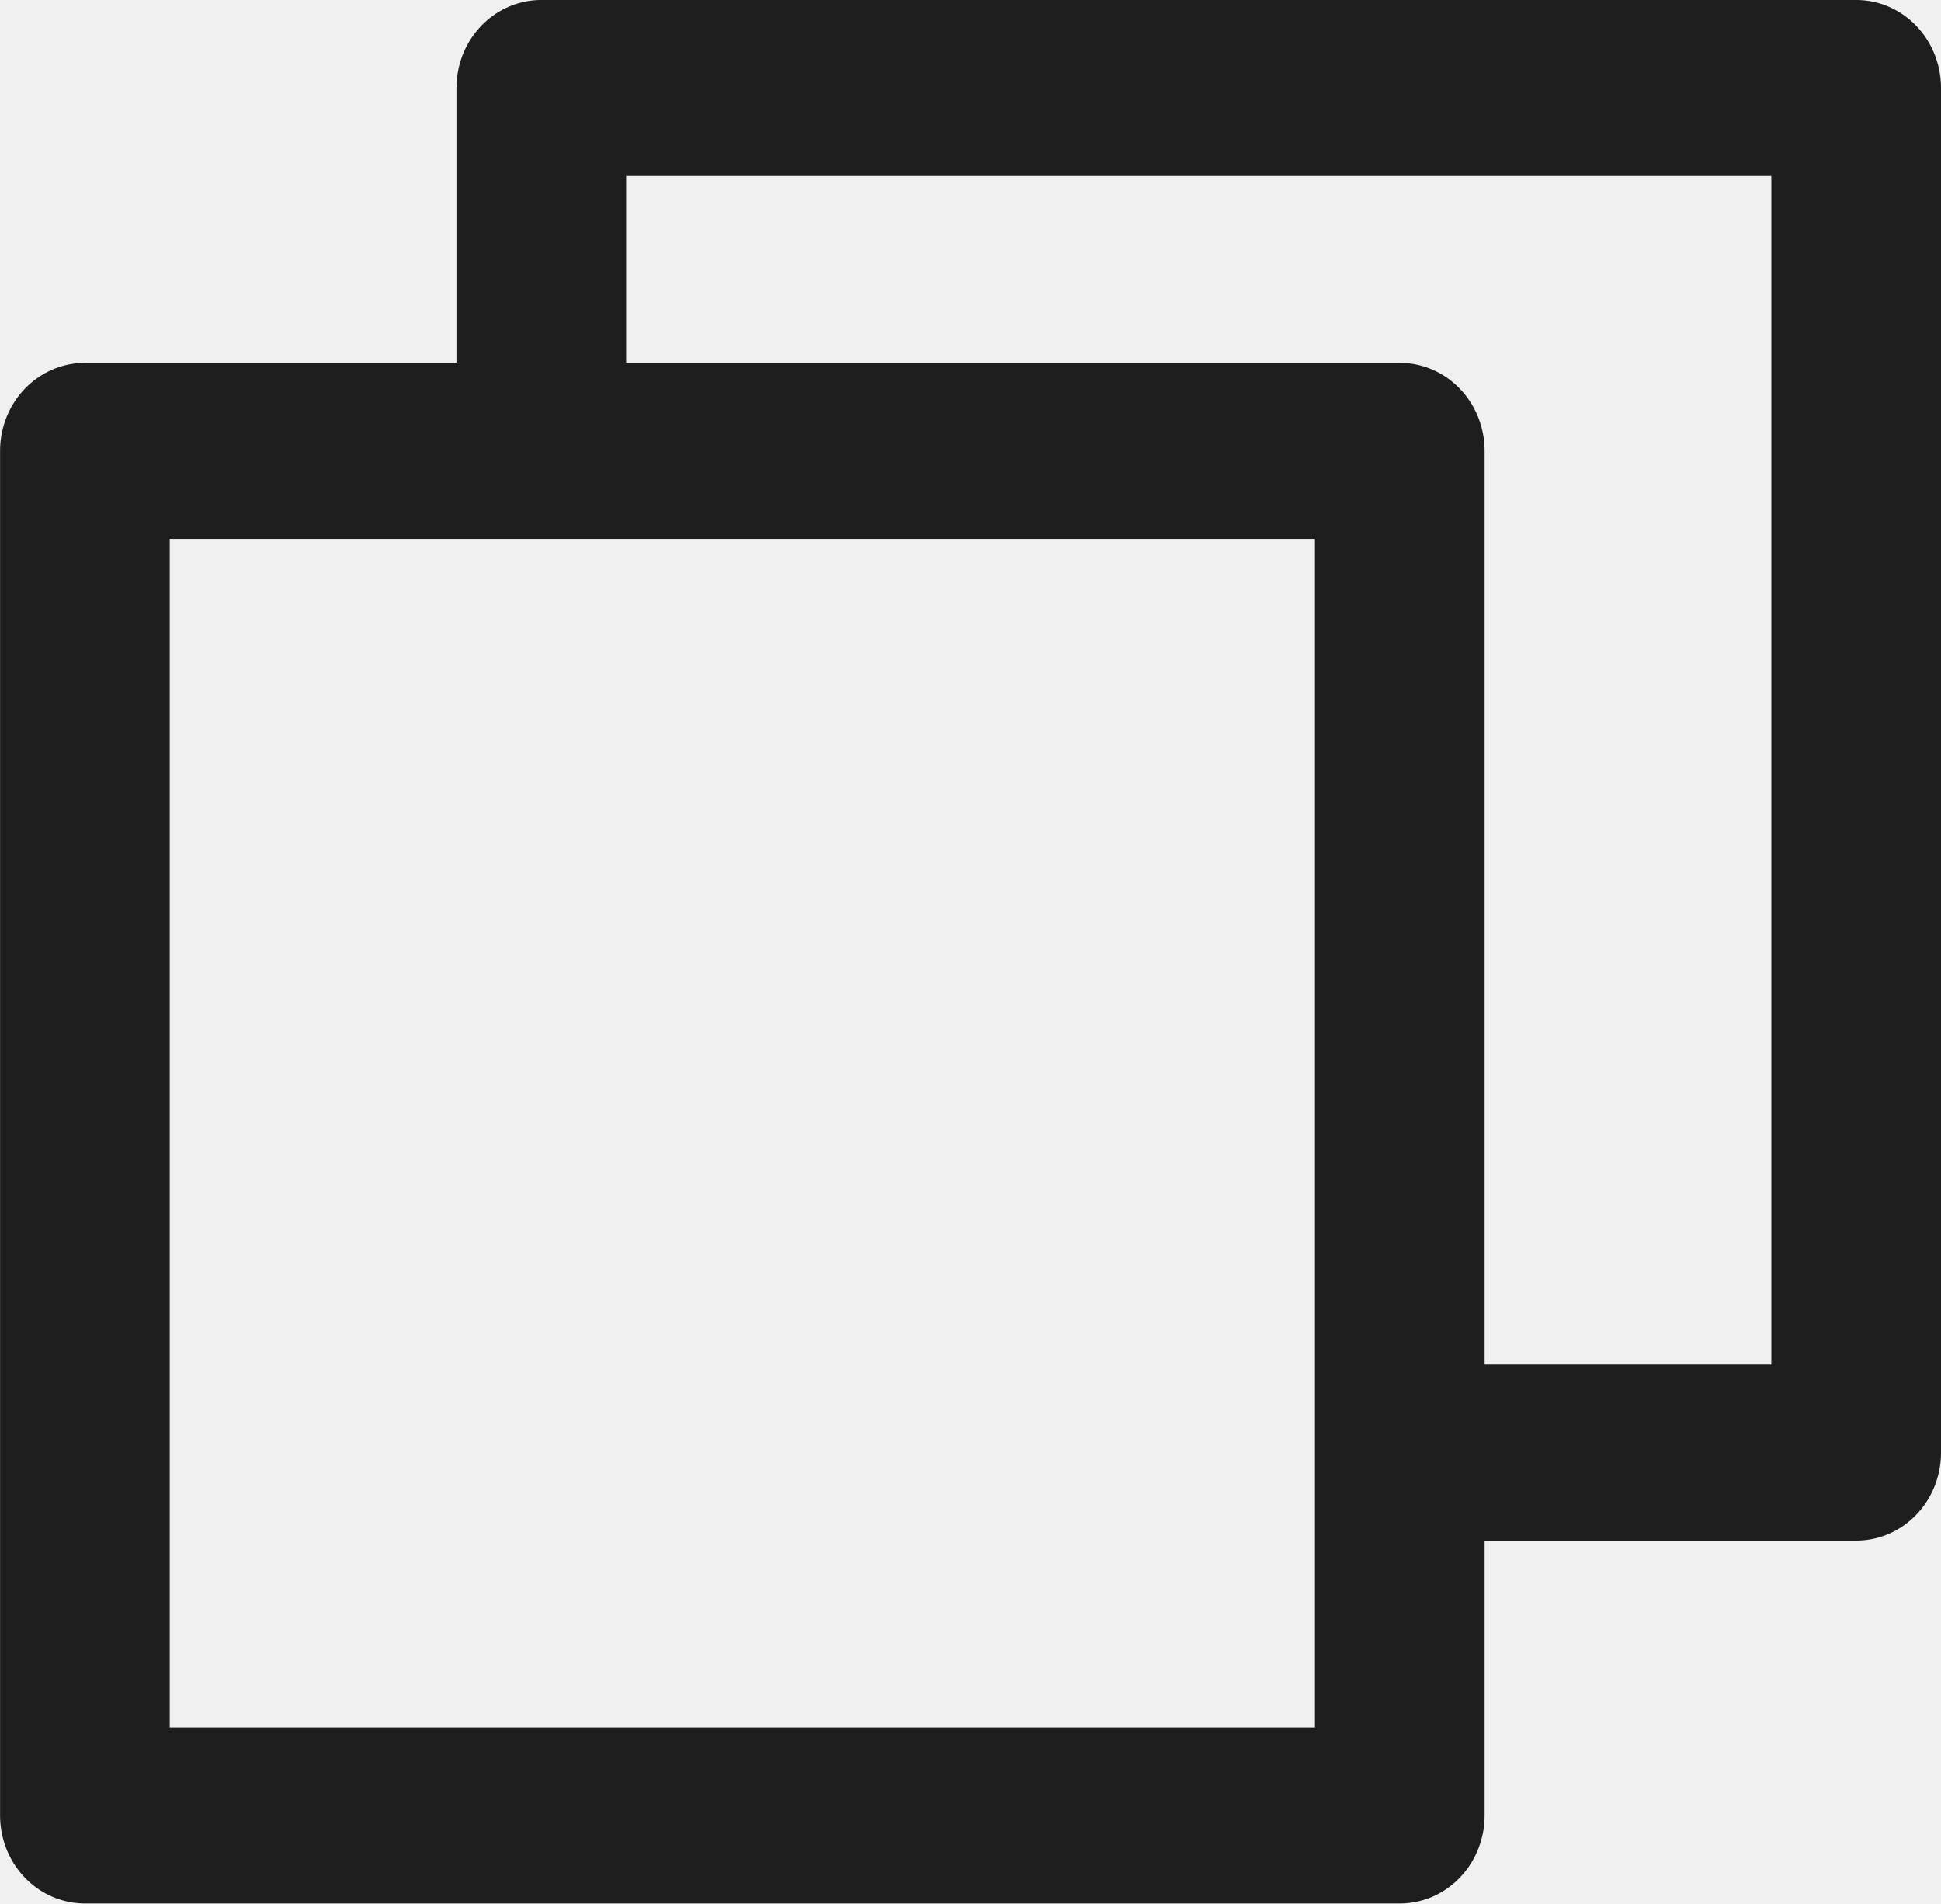
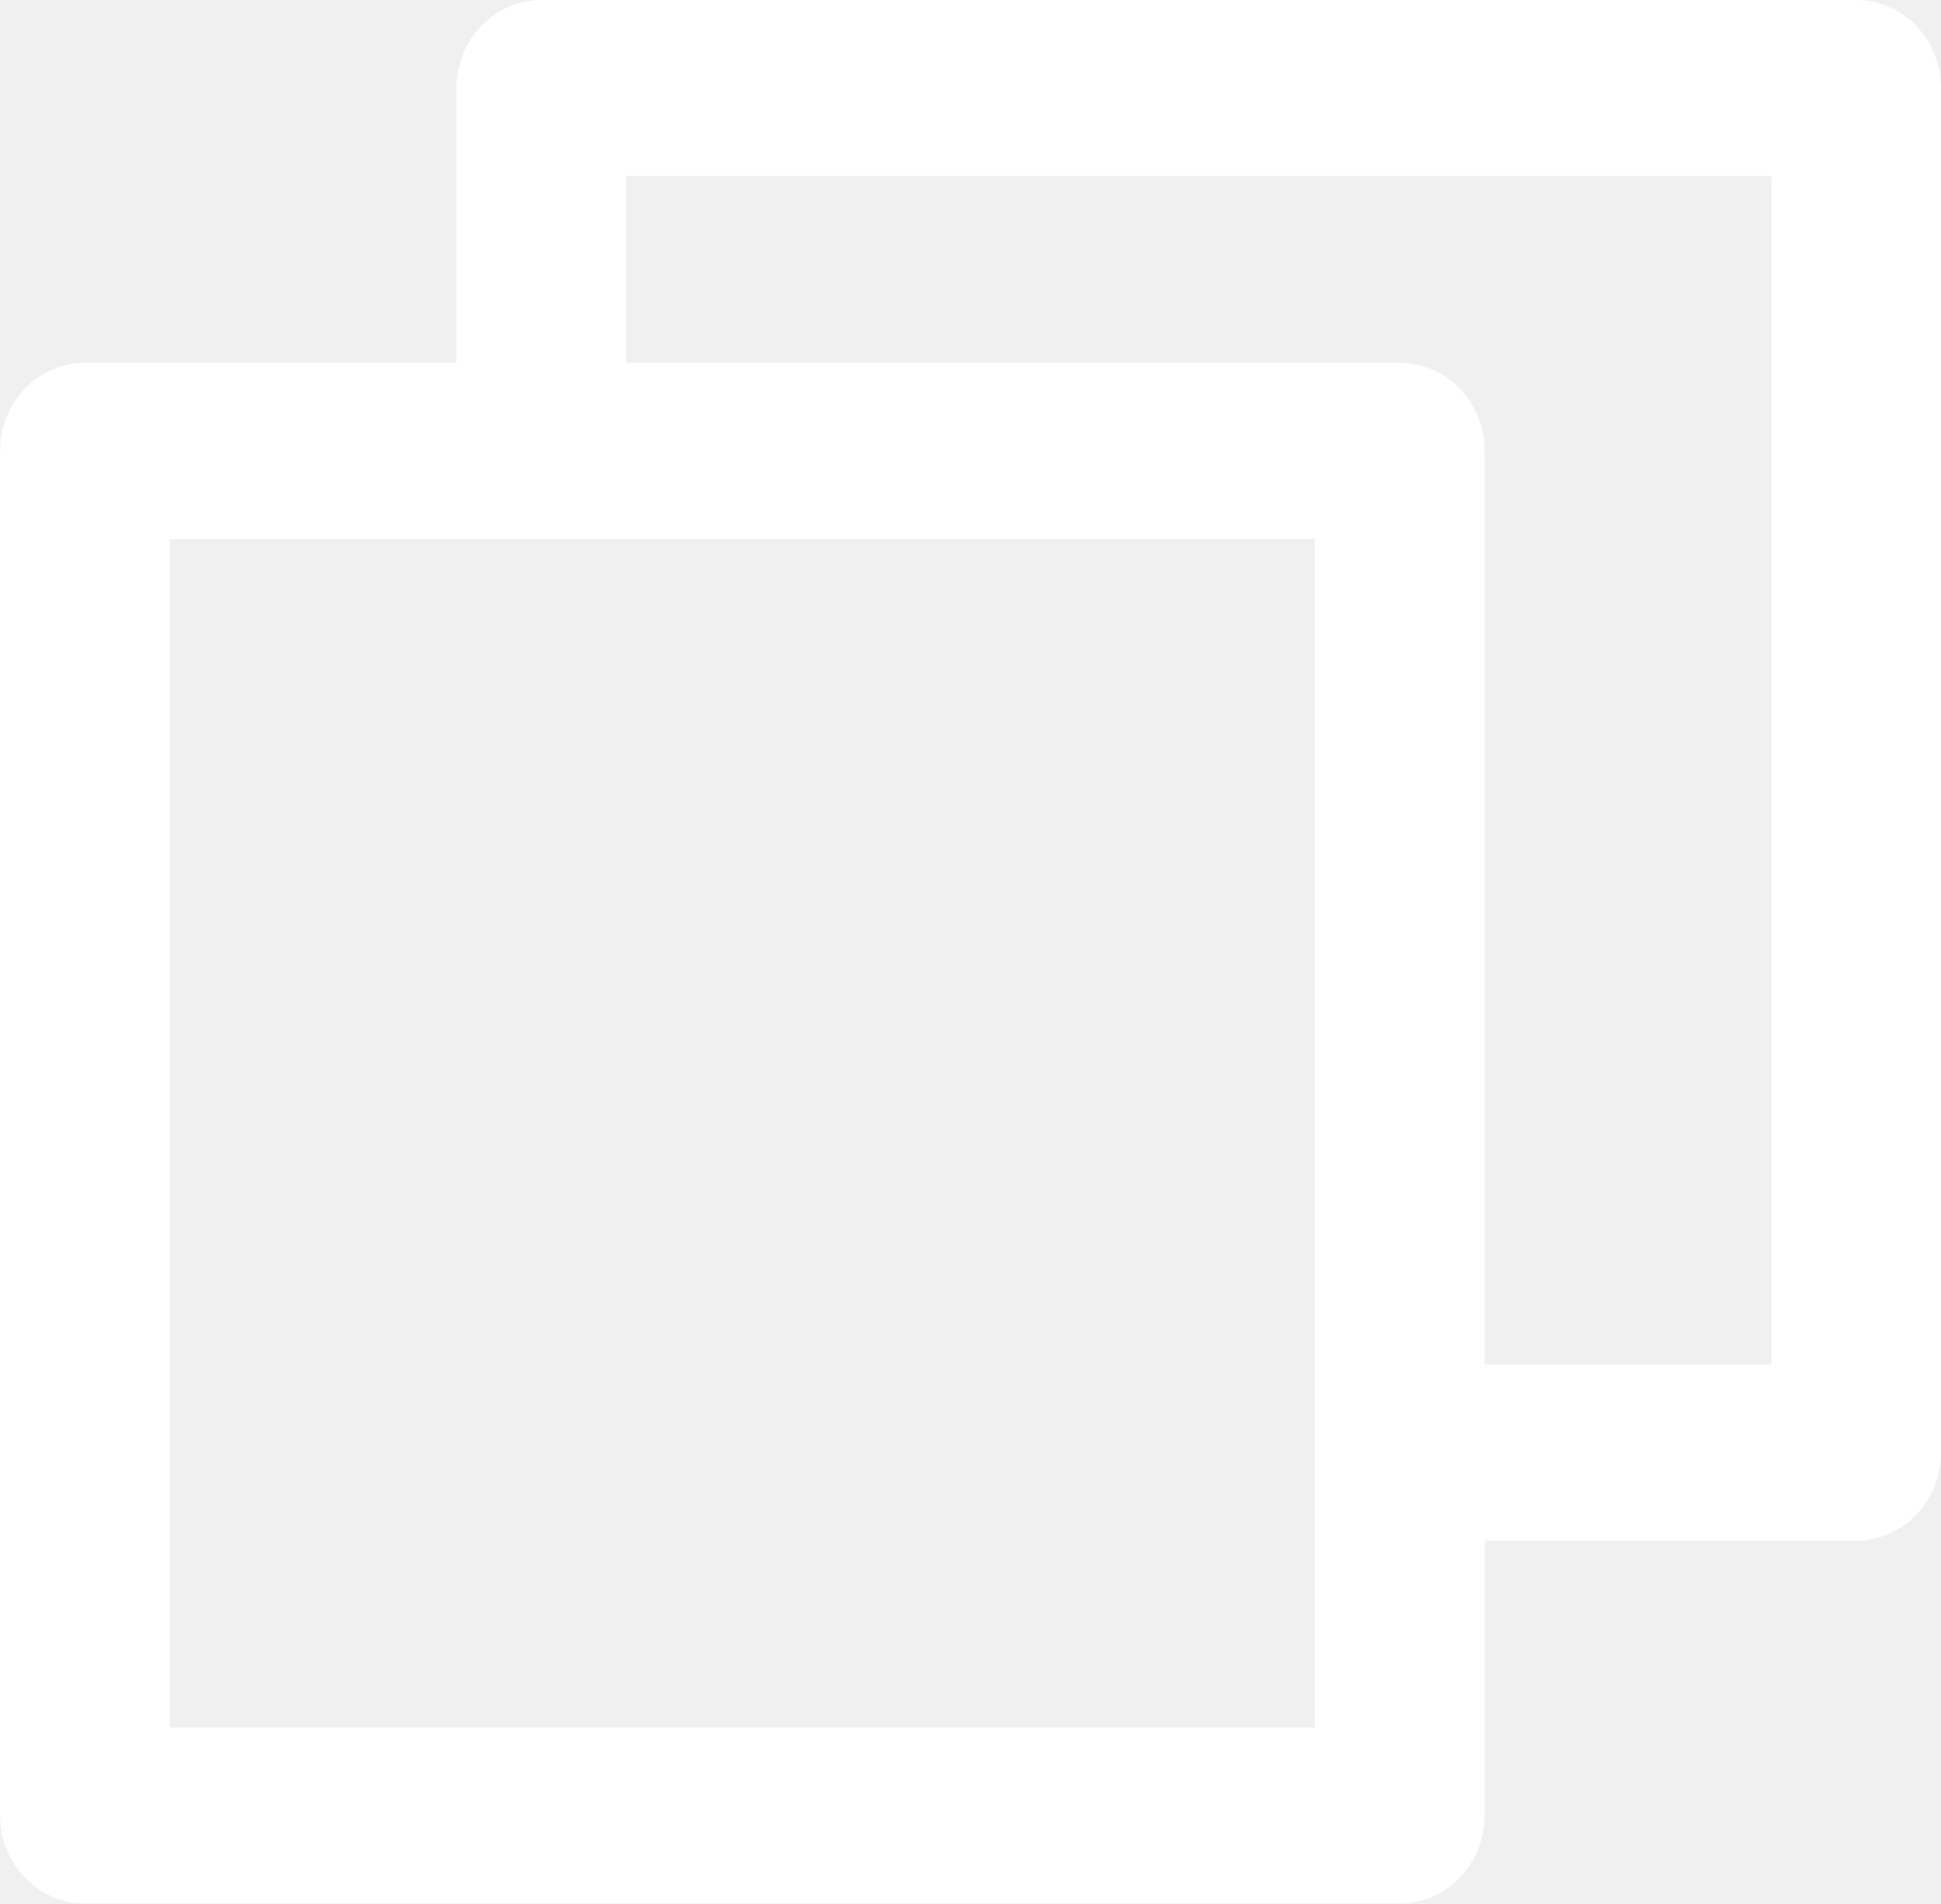
<svg xmlns="http://www.w3.org/2000/svg" version="1.1" viewBox="0 0 30.425 29.832" width="30.425" height="29.832" id="svg3">
  <defs id="defs1">
    <style class="style-fonts" id="style1" />
  </defs>
-   <g id="g4" transform="matrix(2.659457,0,0,2.759525,-25.24256,-26.24323)">
-     <g stroke-linecap="round" transform="translate(12.67267,10)" id="g1" style="stroke-width:1;stroke-dasharray:none" />
-     <g stroke-linecap="round" transform="translate(10,12.07991)" id="g3">
-       <path id="rect2" style="fill:none;fill-opacity:1;stroke:#1e1e1e;stroke-width:1;stroke-linejoin:round;stroke-dasharray:none;stroke-opacity:1" d="m 2.682,-2.07 v 2.061 H 7.742 V 5.68 H 10.432 V -2.07 Z M 7.742,5.68 V -0.009 H 2.682 -0.008 V 7.741 h 7.75 z" />
+   <g id="g4" transform="matrix(2.659457,0,0,2.759525,-25.24256,-26.24323)" style="stroke:#ffffff;stroke-opacity:1">
+     <g stroke-linecap="round" transform="translate(12.67267,10)" id="g1" style="stroke-width:1;stroke-dasharray:none;stroke:#ffffff;stroke-opacity:1" />
+     <g stroke-linecap="round" transform="translate(10,12.07991)" id="g3" style="stroke:#ffffff;stroke-opacity:1">
+       <path id="rect2" style="fill:none;fill-opacity:1;stroke:#ffffff;stroke-width:1;stroke-linejoin:round;stroke-dasharray:none;stroke-opacity:1" d="m 2.682,-2.07 v 2.061 H 7.742 V 5.68 H 10.432 V -2.07 Z M 7.742,5.68 V -0.009 H 2.682 -0.008 V 7.741 h 7.75 z" />
    </g>
  </g>
</svg>
